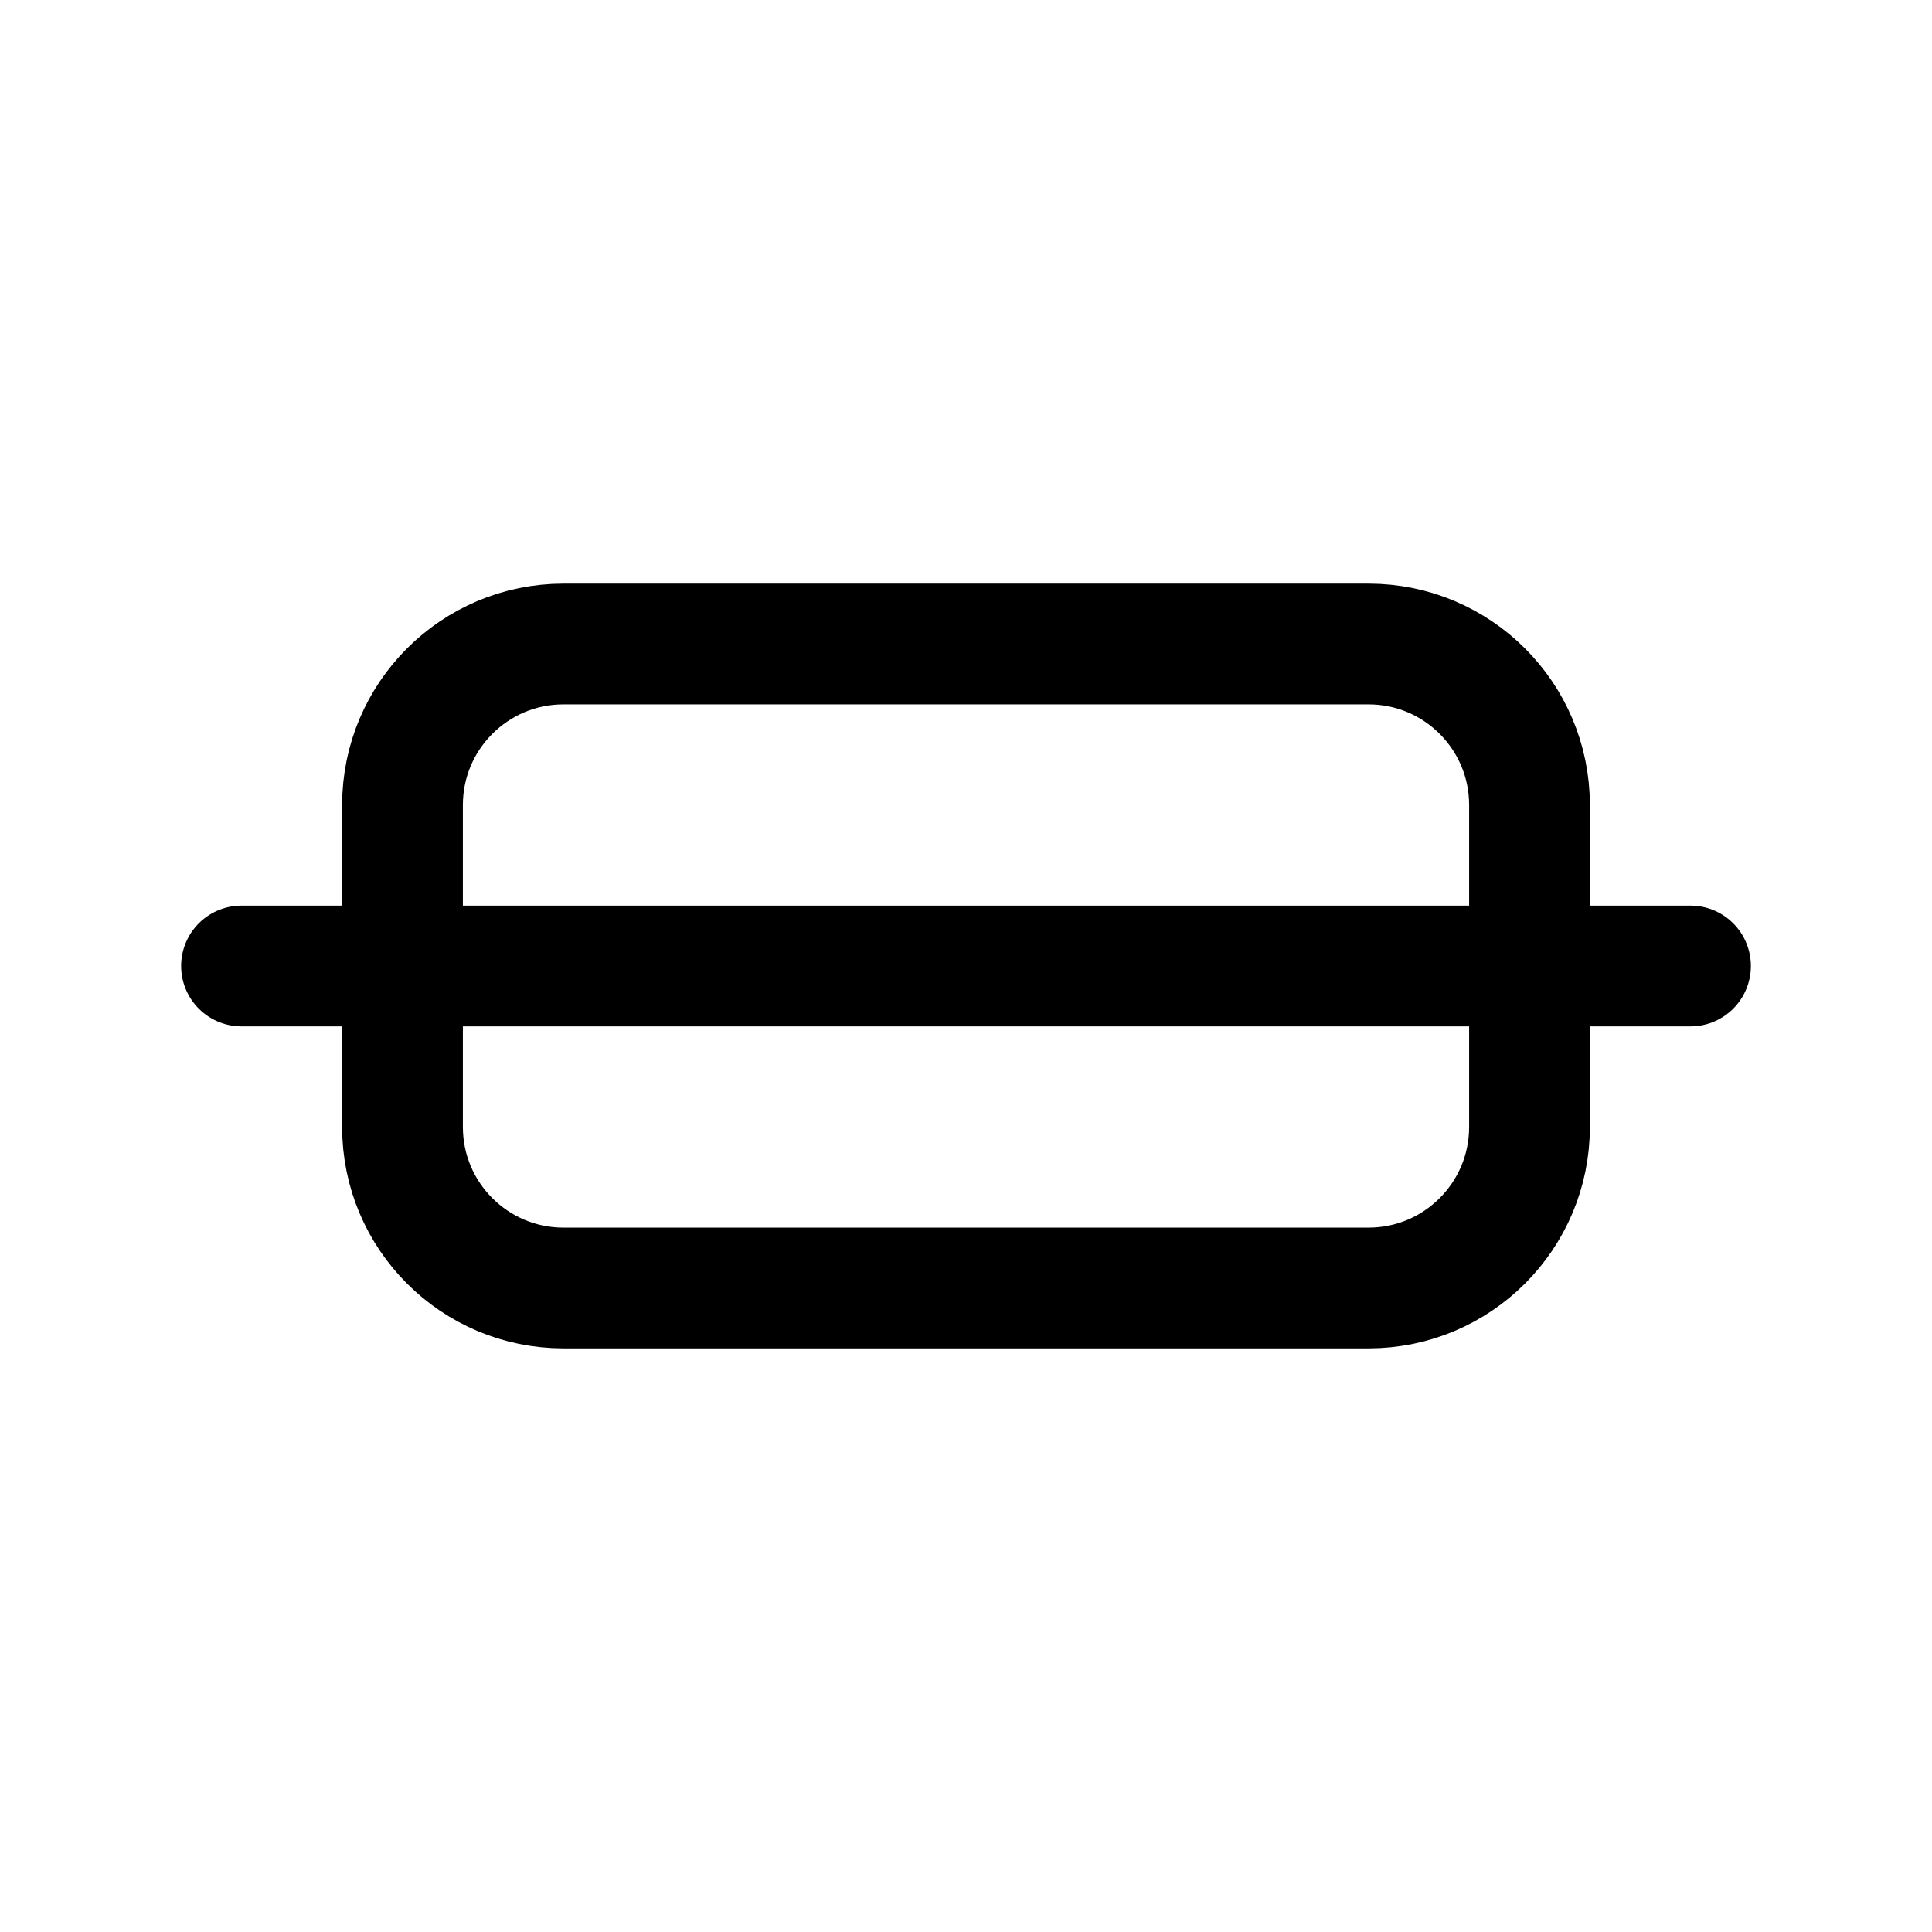
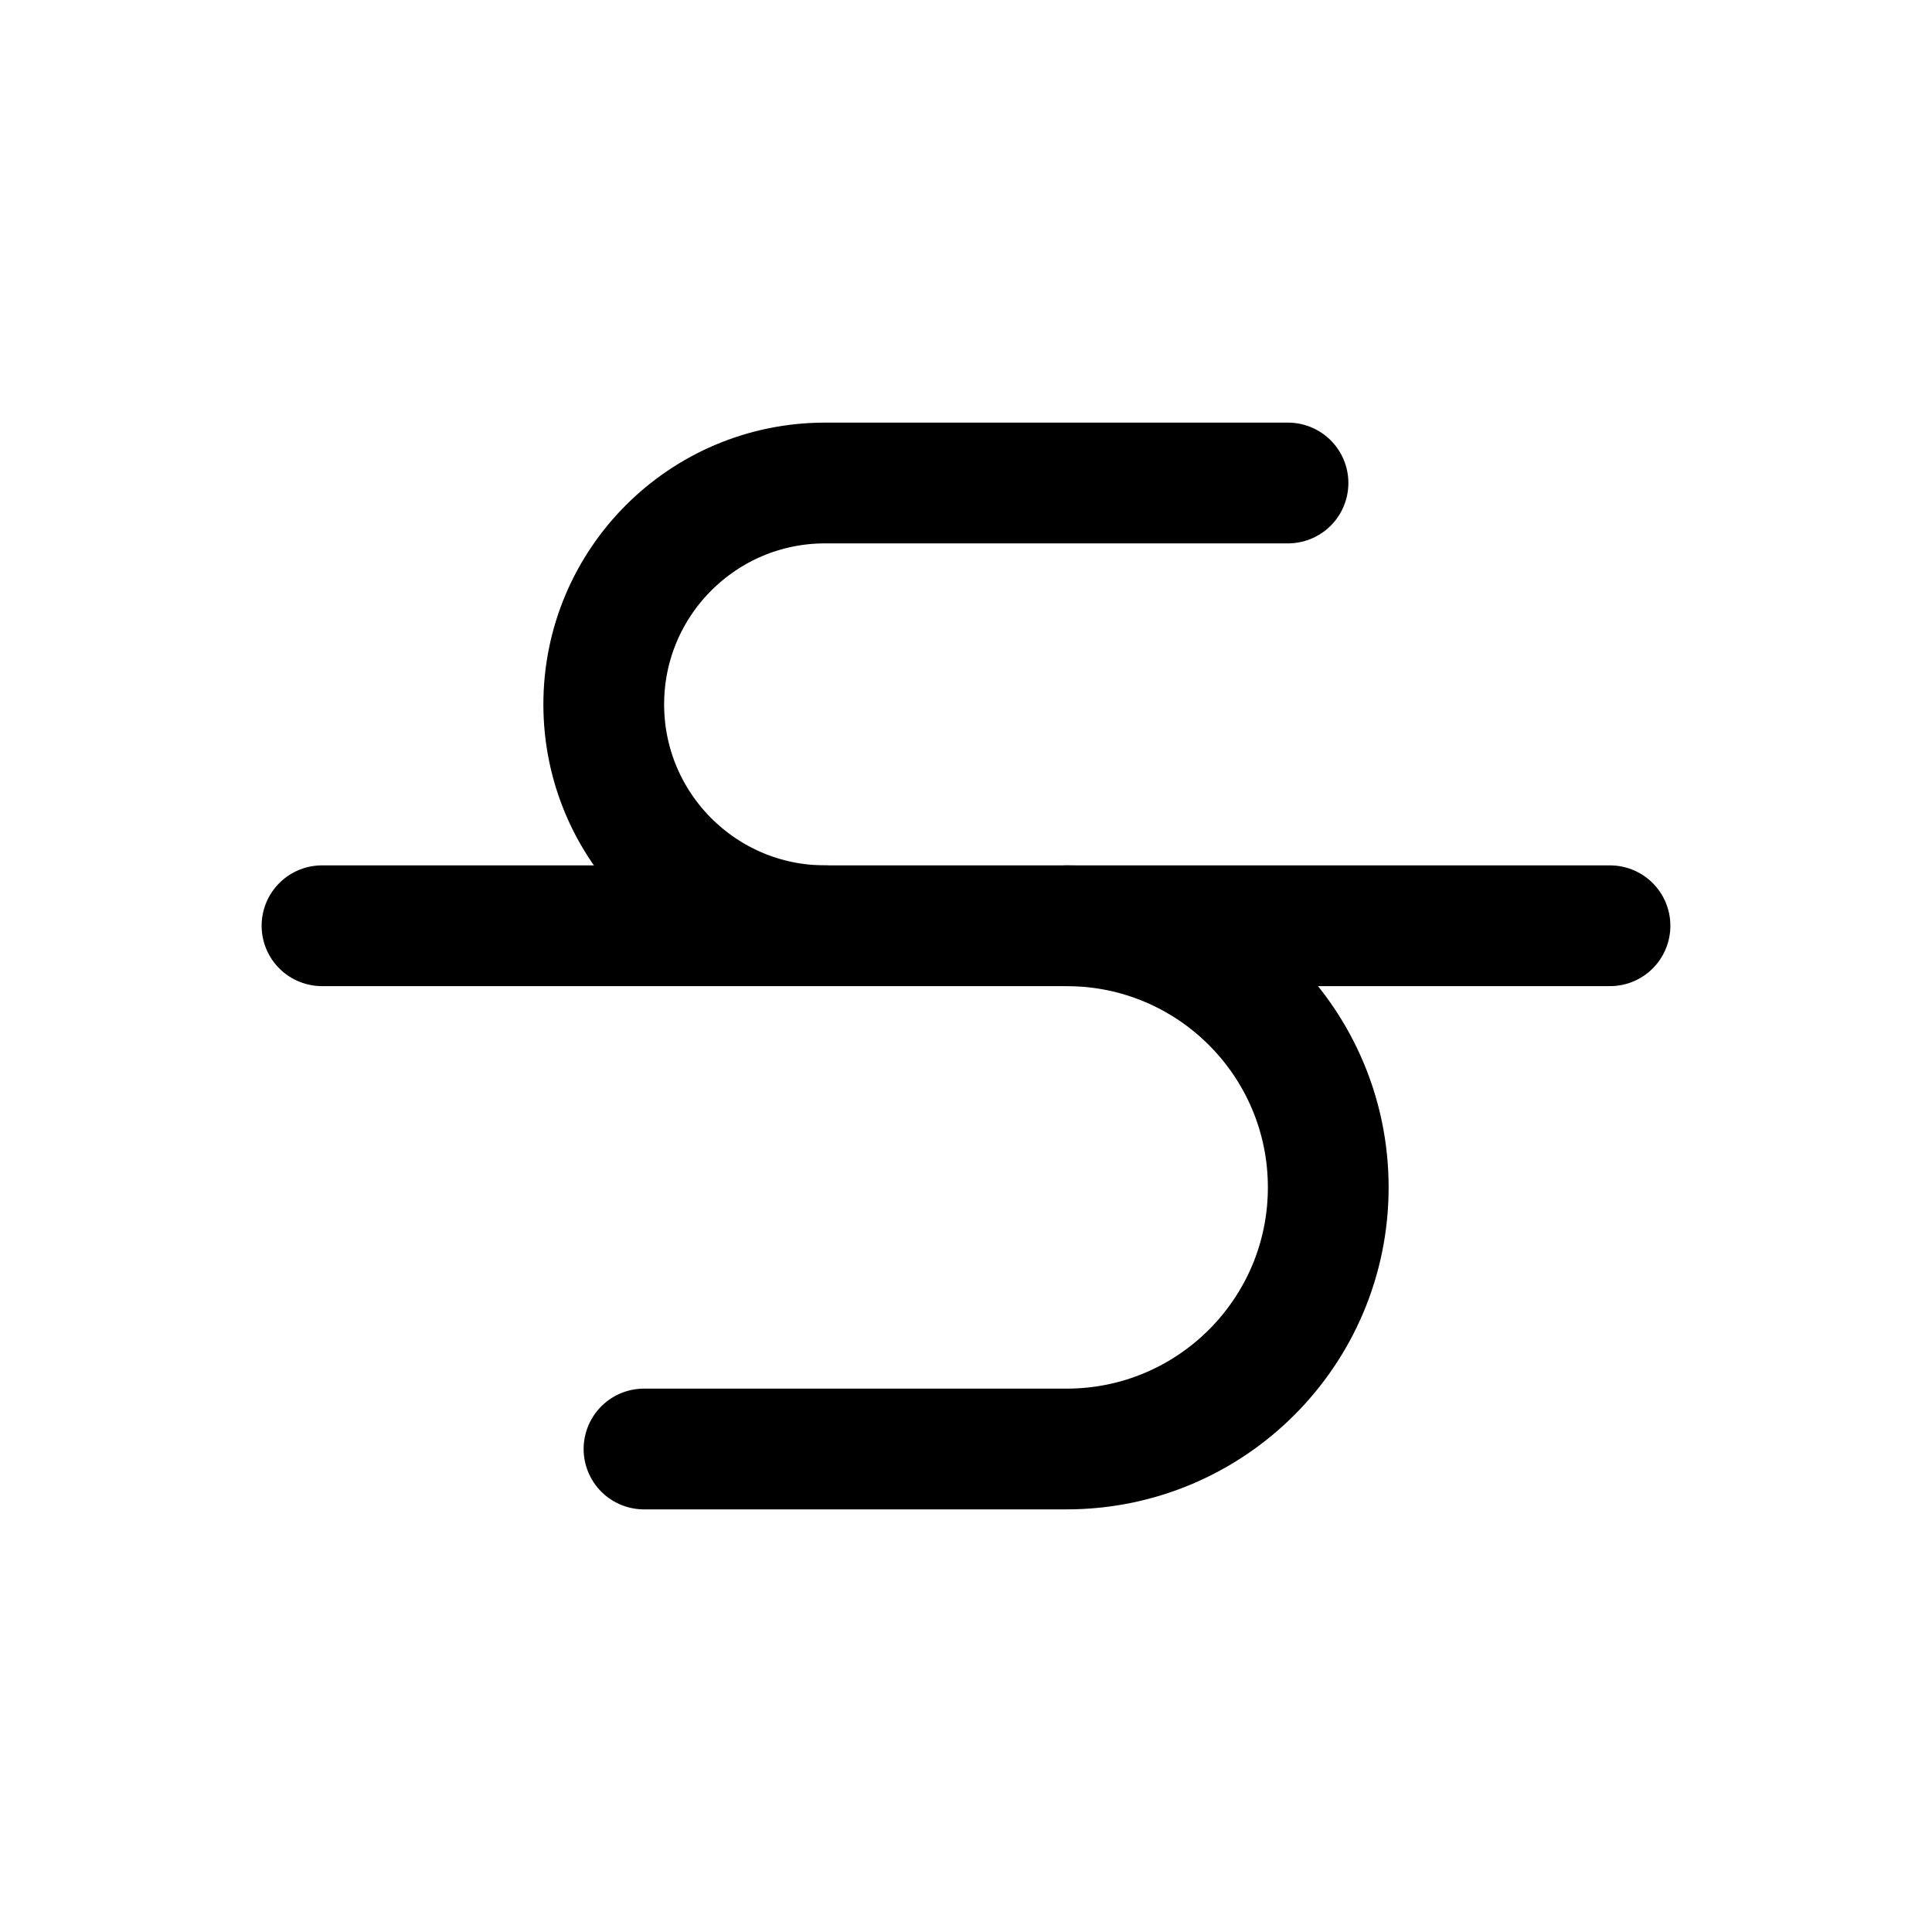
<svg xmlns="http://www.w3.org/2000/svg" viewBox="0 0 24 24" fill="none" stroke="currentColor" stroke-width="1.5" stroke-linecap="round" stroke-linejoin="round">
-   <path d="M7 8h10a2 2 0 0 1 2 2v4a2 2 0 0 1-2 2h-10a2 2 0 0 1-2-2v-4a2 2 0 0 1 2-2Z" />
-   <path d="M3 12h18" />
+   <path d="M16 6h-5.75a2.75 2.75 0 0 0 0 5.5" />
+   <path d="M13.25 11.5a3.25 3.25 0 0 1 0 6.5h-5.25" />
+   <path d="M4 11.5h16" />
</svg>
